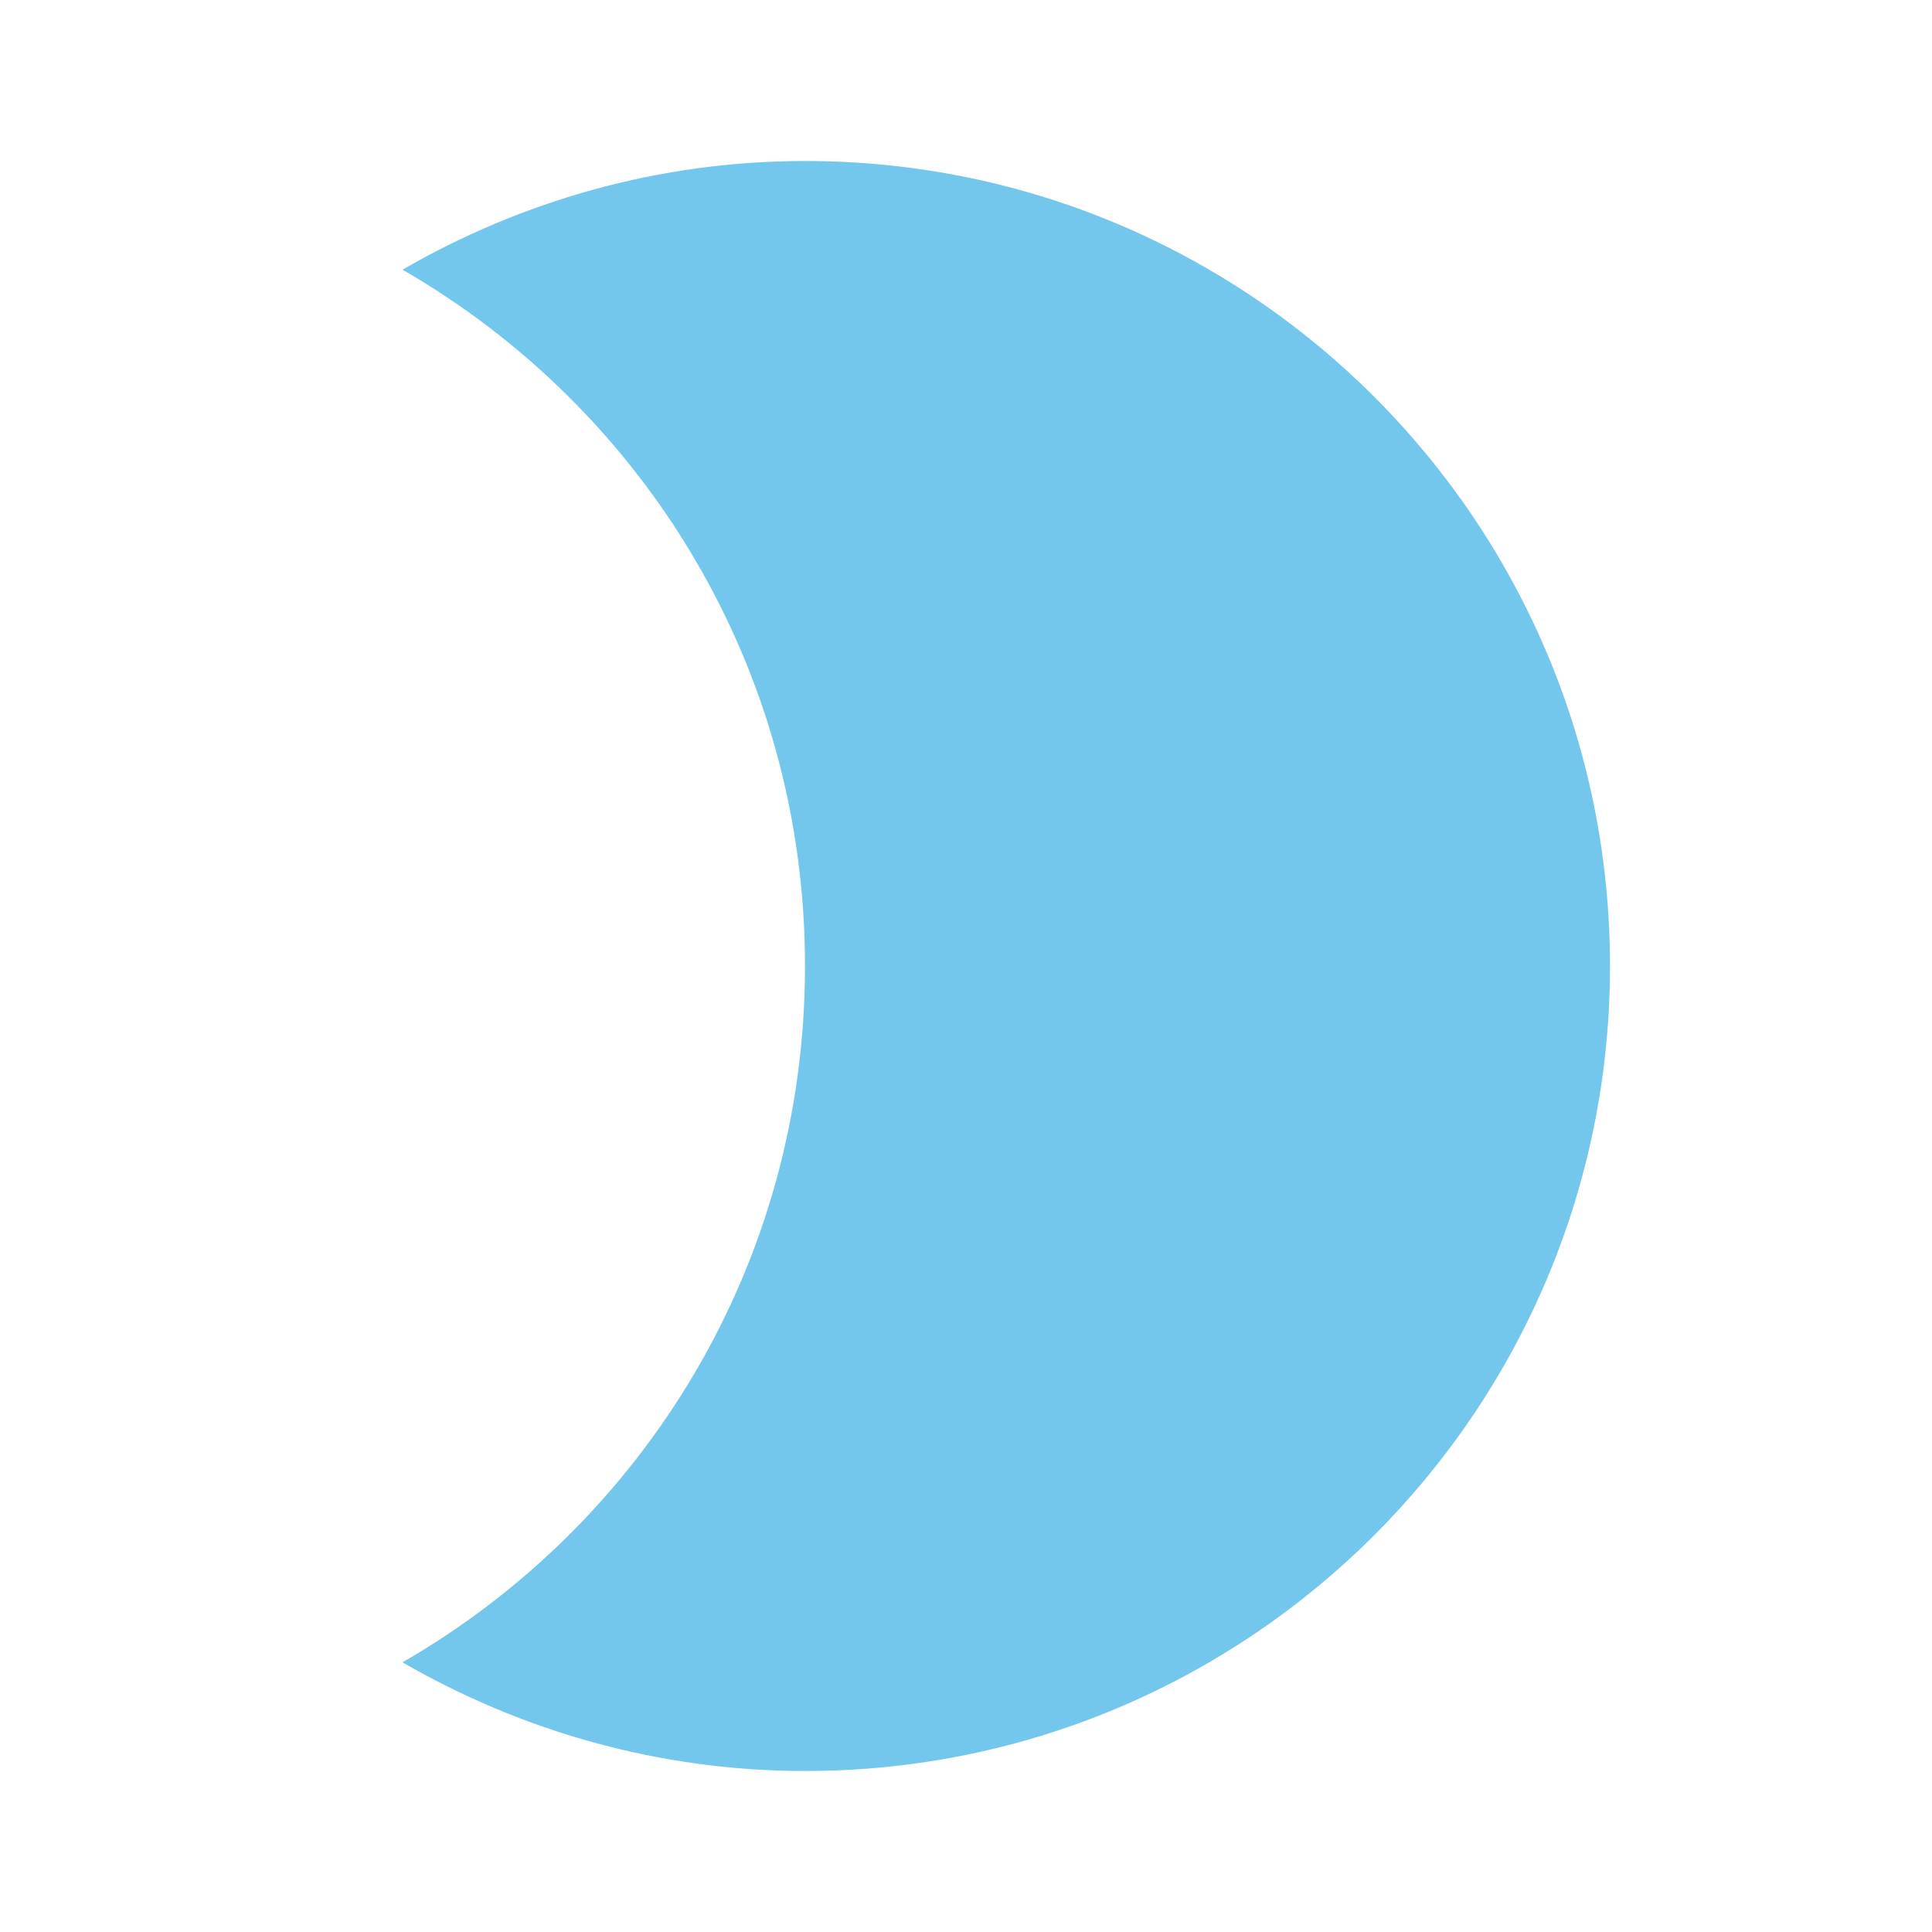
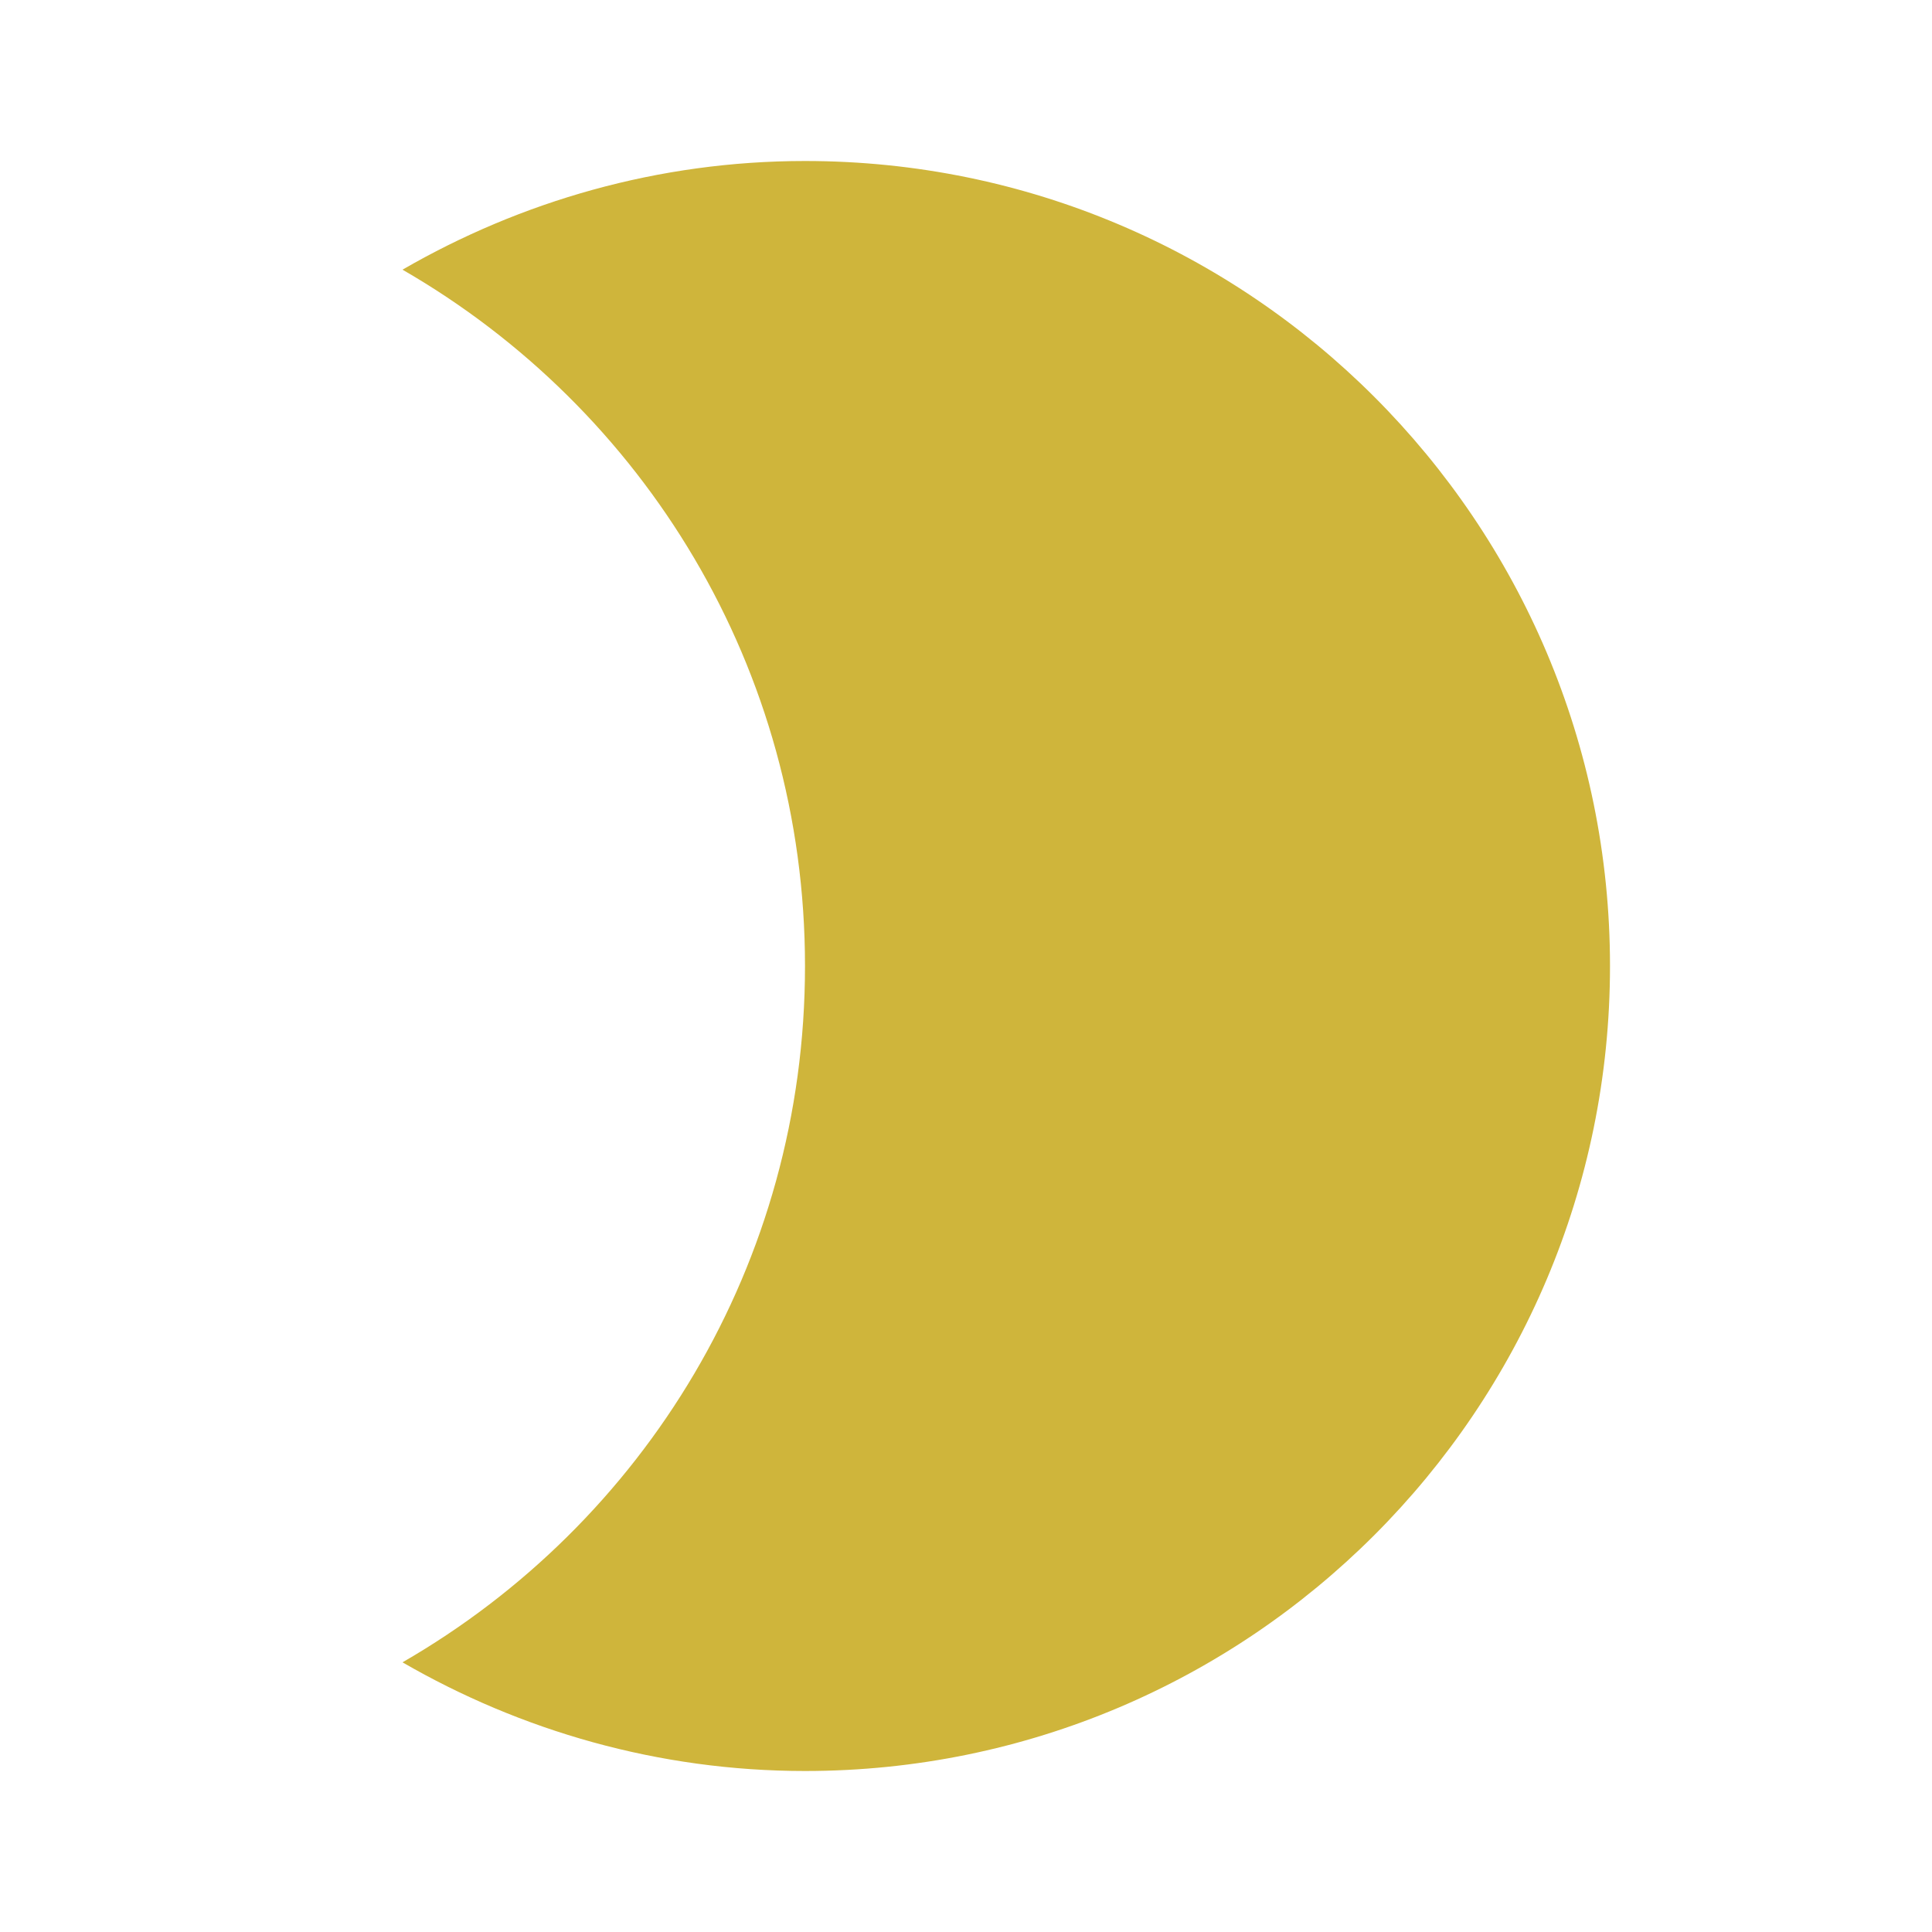
<svg xmlns="http://www.w3.org/2000/svg" viewBox="0 0 24 24">
-   <path fill="#74c7ec" d="M10,2C8.18,2 6.47,2.5 5,3.35C8,5.08 10,8.3 10,12C10,15.7 8,18.92 5,20.65C6.47,21.5 8.18,22 10,22A10,10 0 0,0 20,12A10,10 0 0,0 10,2Z" />
+   <path fill="#cfb53b" d="M10,2C8.18,2 6.47,2.5 5,3.35C8,5.08 10,8.3 10,12C10,15.7 8,18.92 5,20.65C6.47,21.5 8.18,22 10,22A10,10 0 0,0 20,12A10,10 0 0,0 10,2Z" />
</svg>
